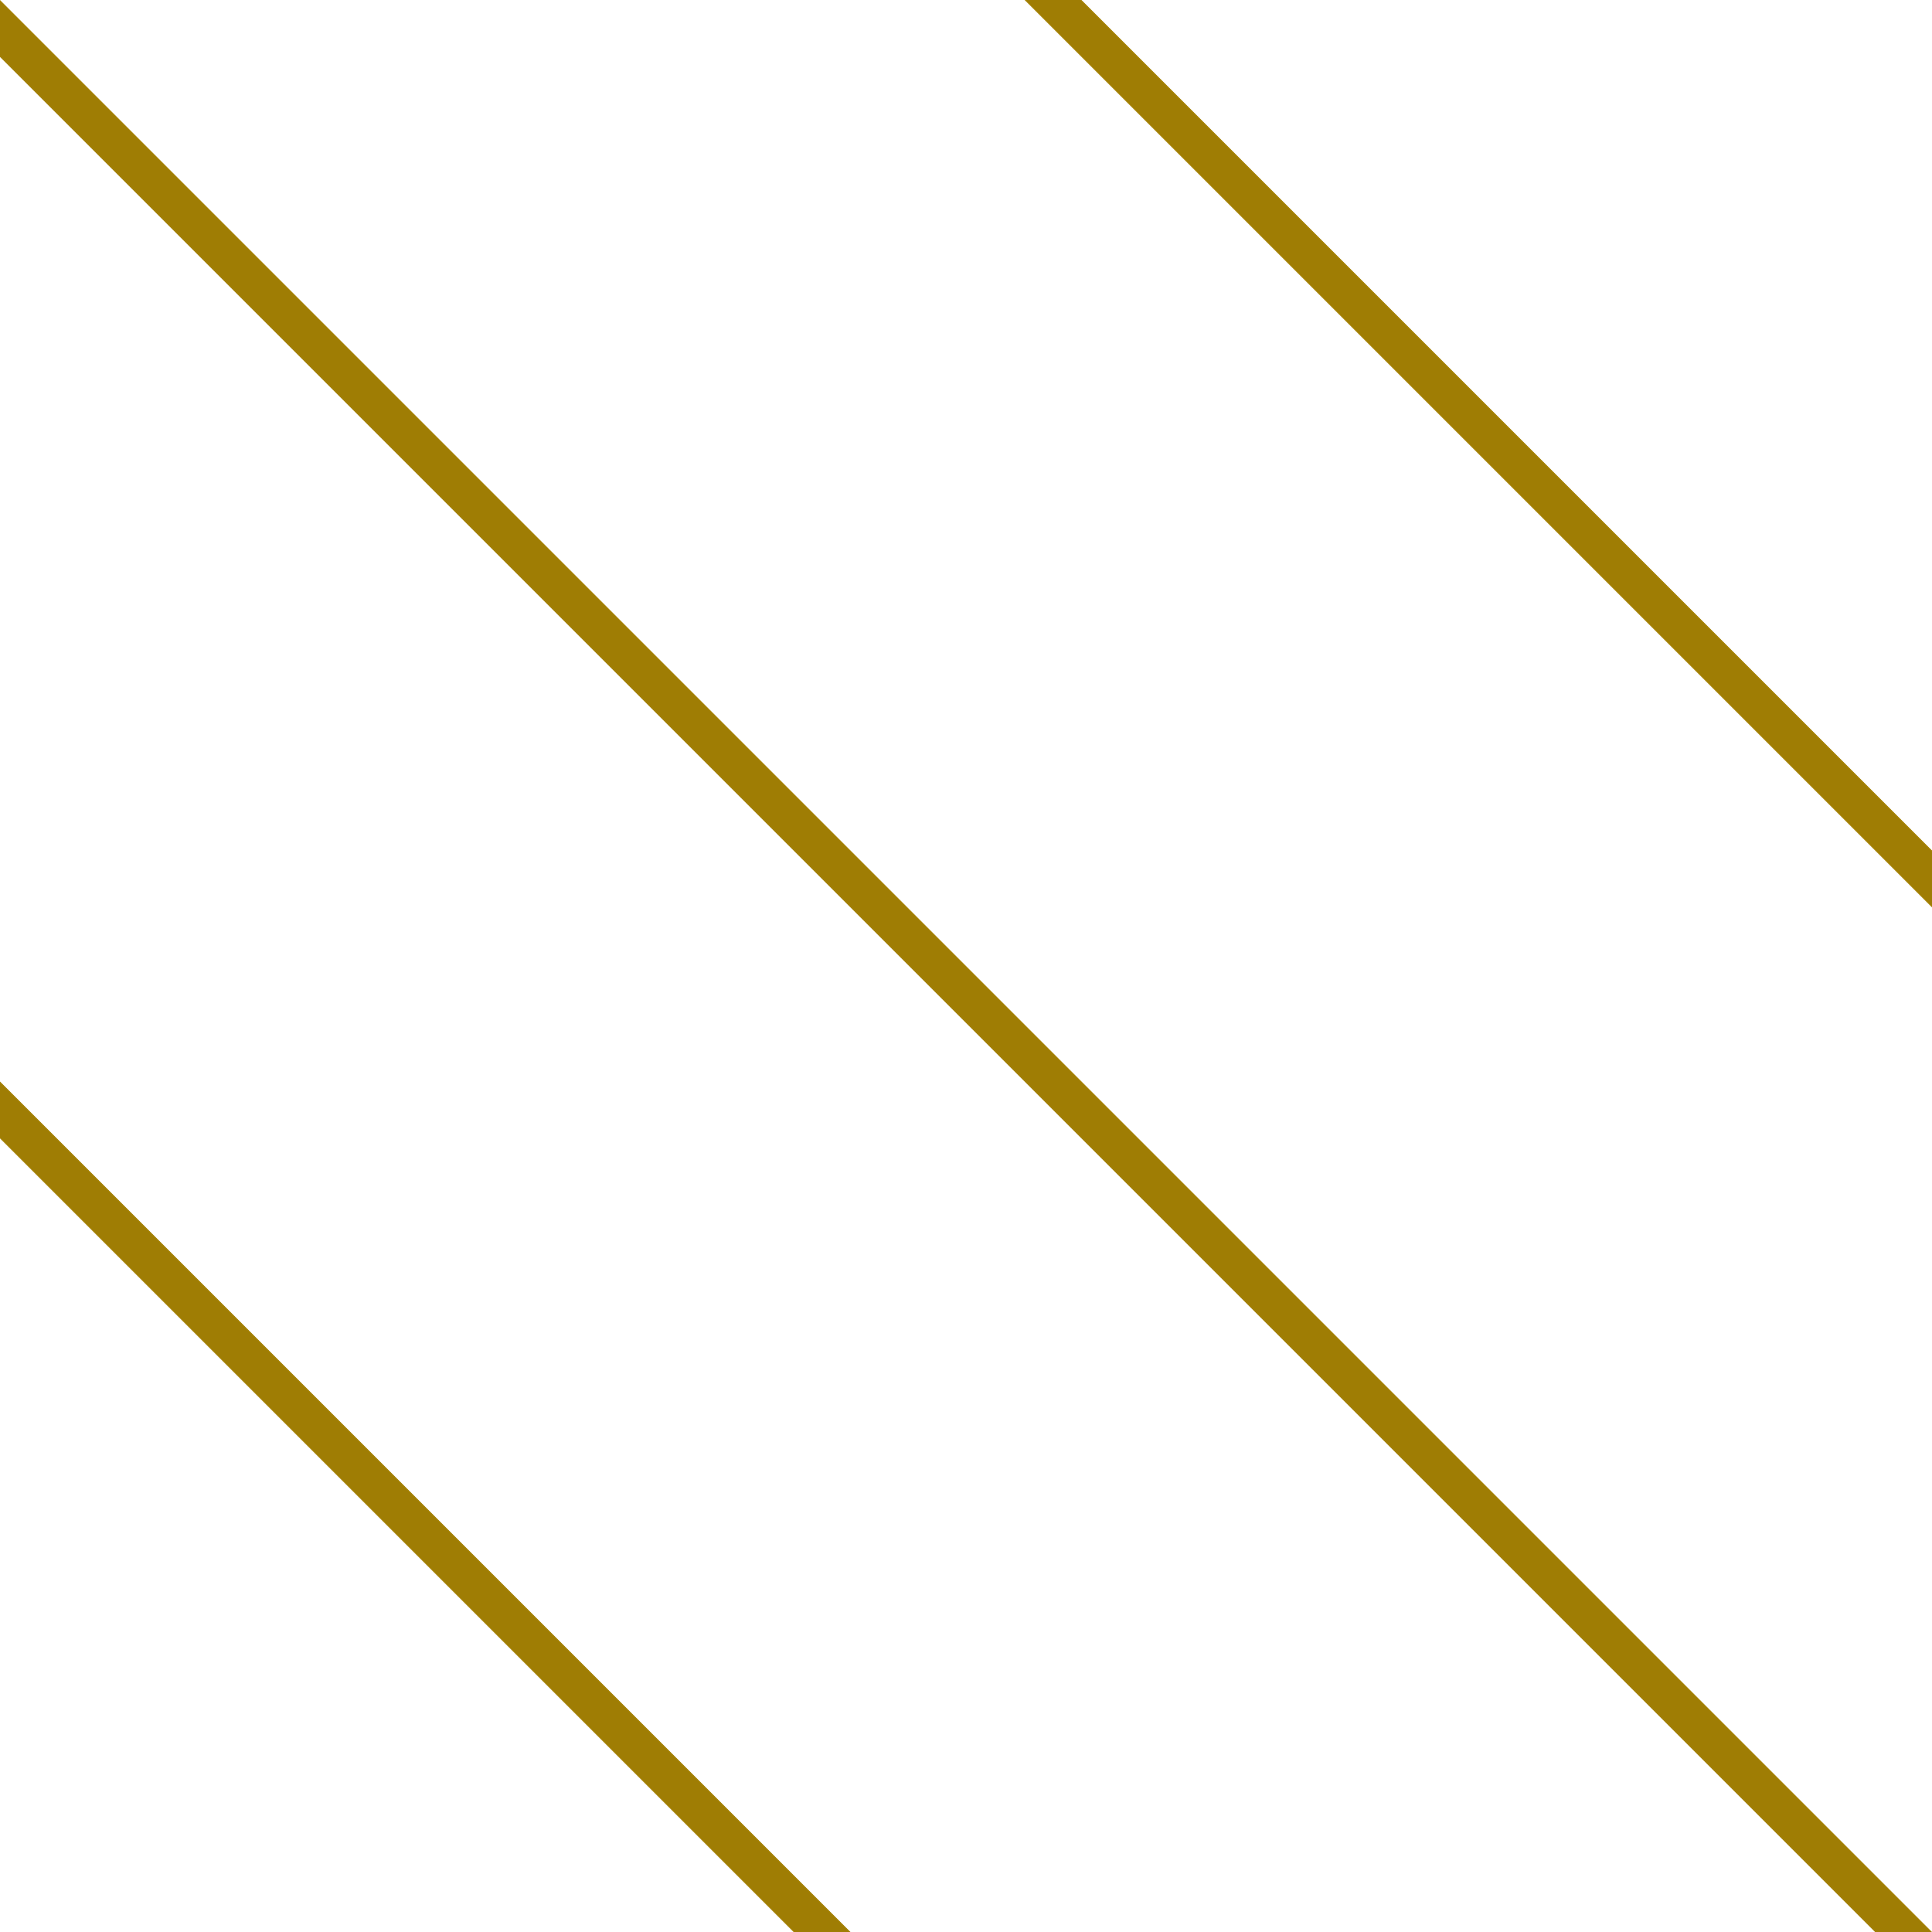
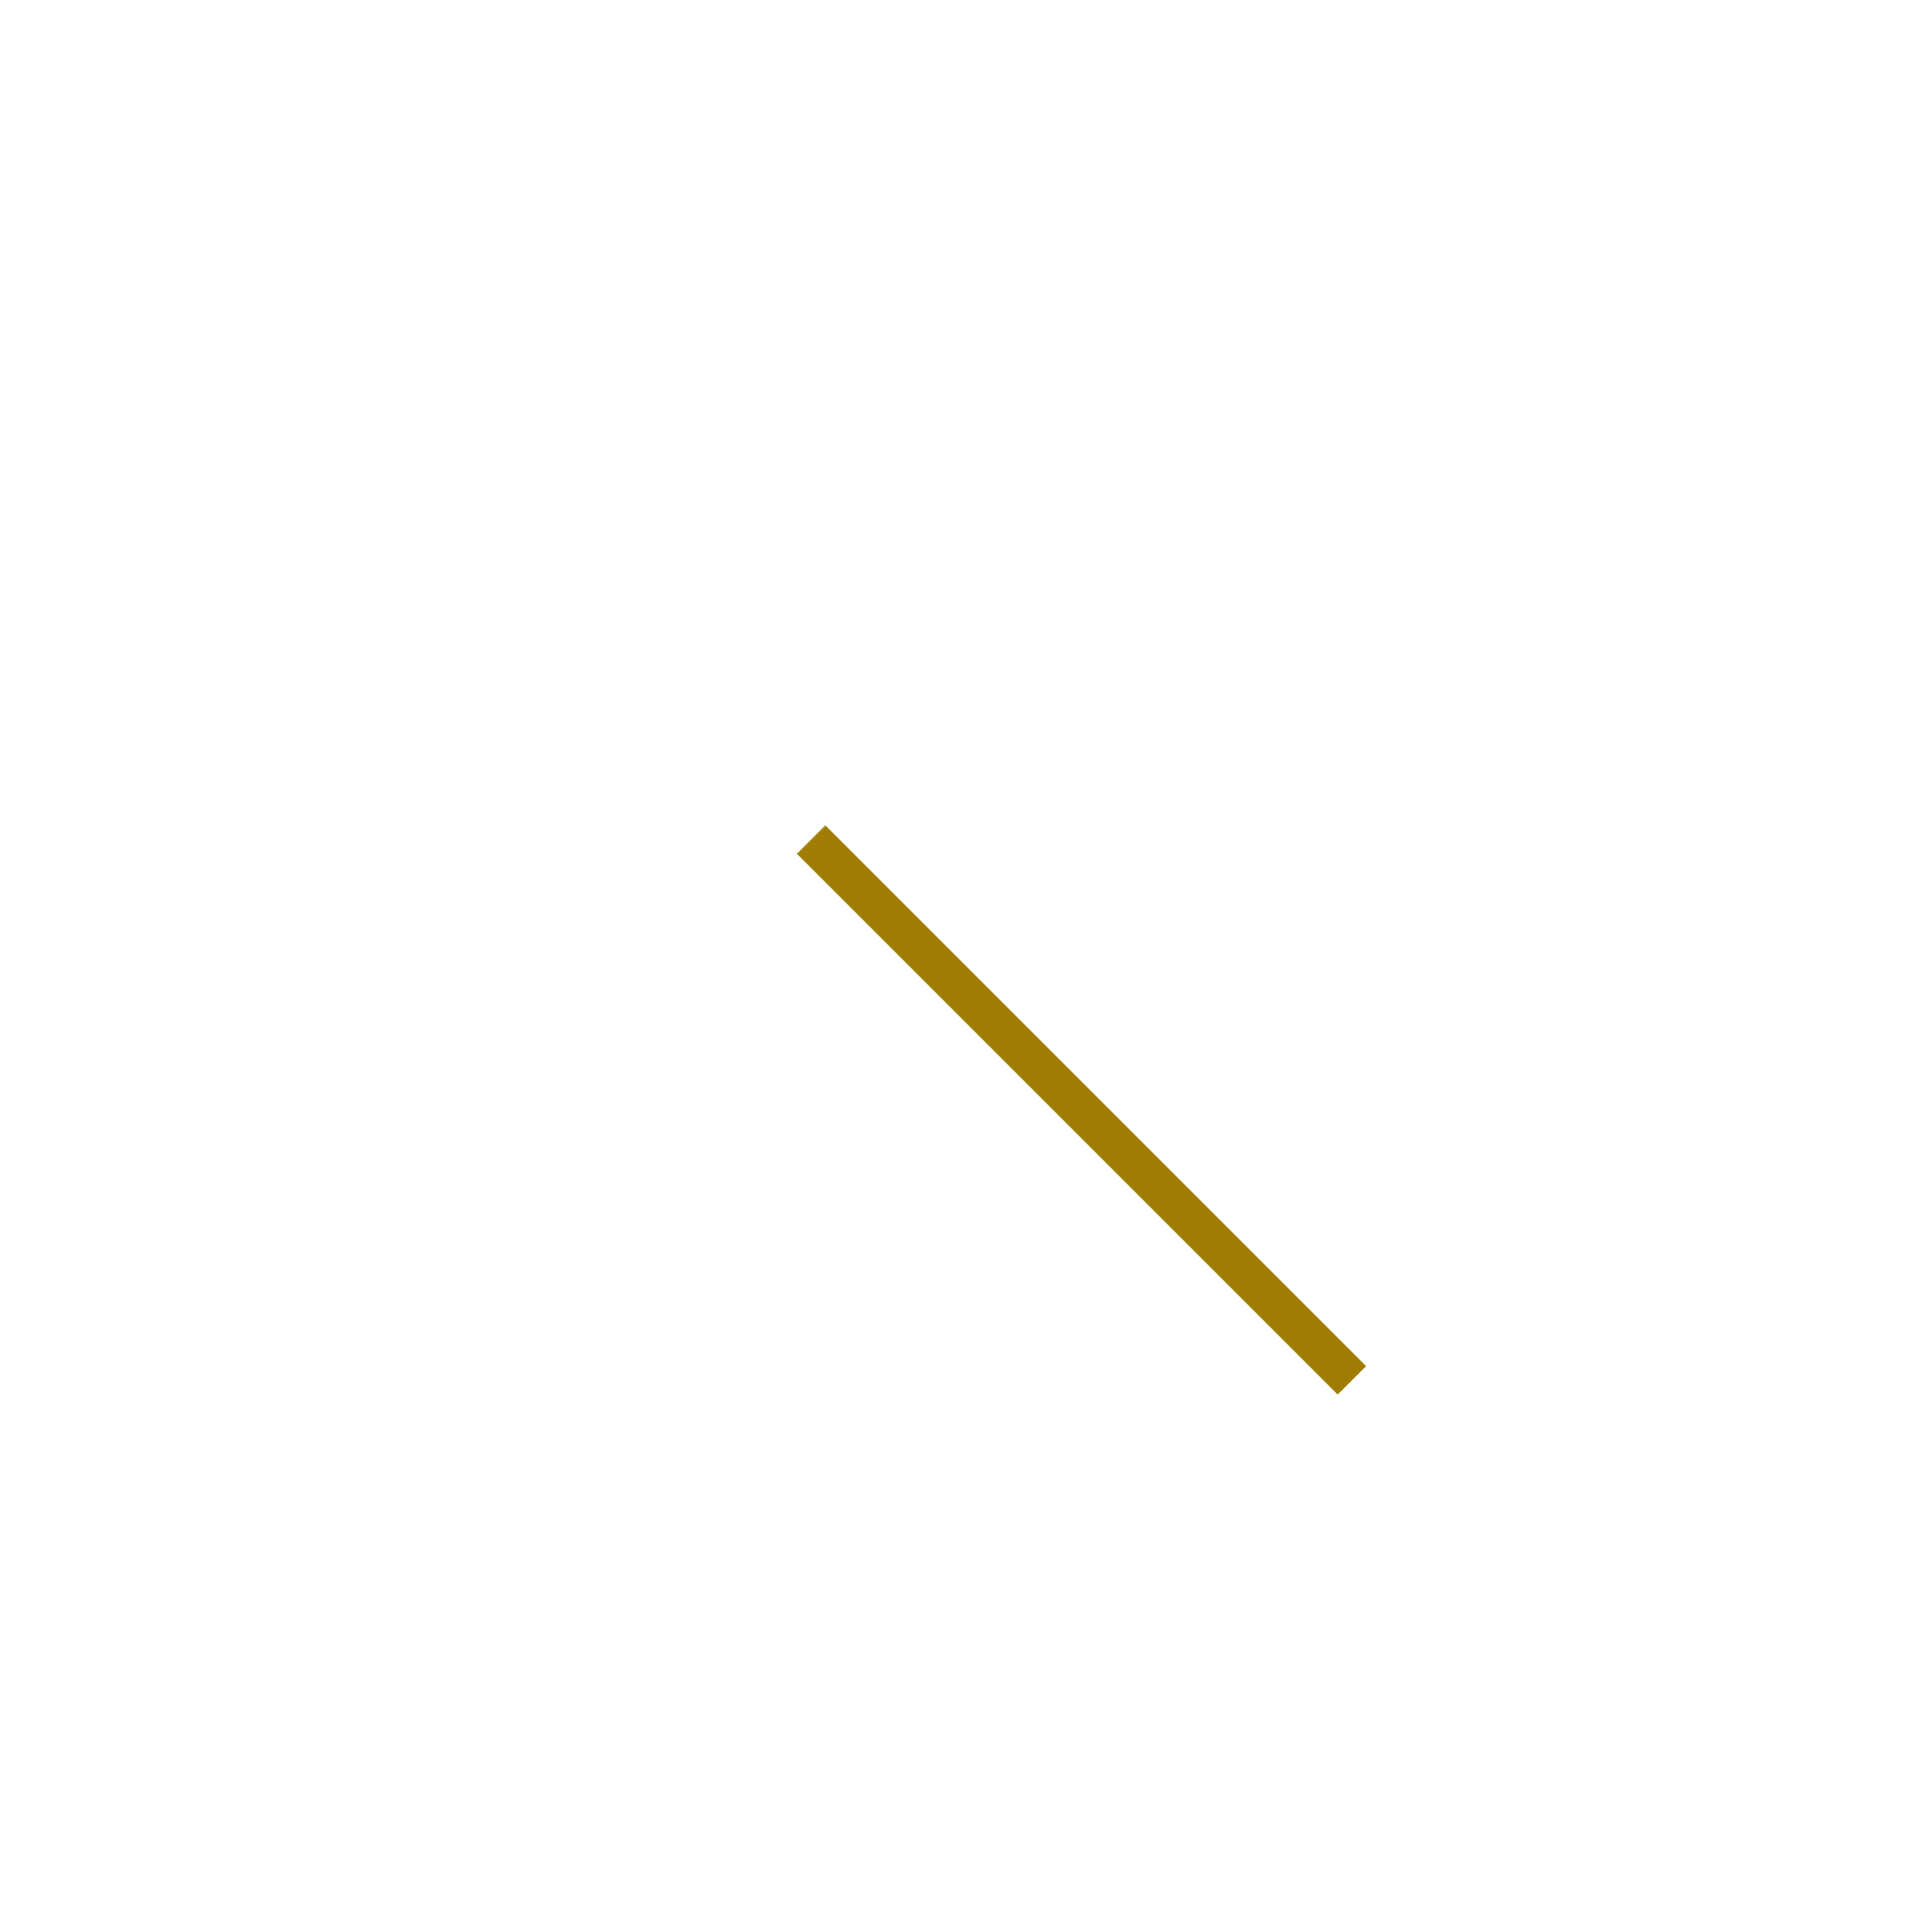
<svg xmlns="http://www.w3.org/2000/svg" width="24" height="24">
  <defs>
-     <pattern id="pattern_jNFnO" patternUnits="userSpaceOnUse" width="9.5" height="9.5" patternTransform="rotate(135)">
+     <pattern id="pattern_jNFnO" patternUnits="userSpaceOnUse" width="24" height="24" patternTransform="rotate(135)">
      <line x1="0" y="0" x2="0" y2="9.5" stroke="#9F7D04" stroke-width="1" />
    </pattern>
  </defs>
  <rect width="100%" height="100%" fill="url(#pattern_jNFnO)" opacity="1" />
</svg>
